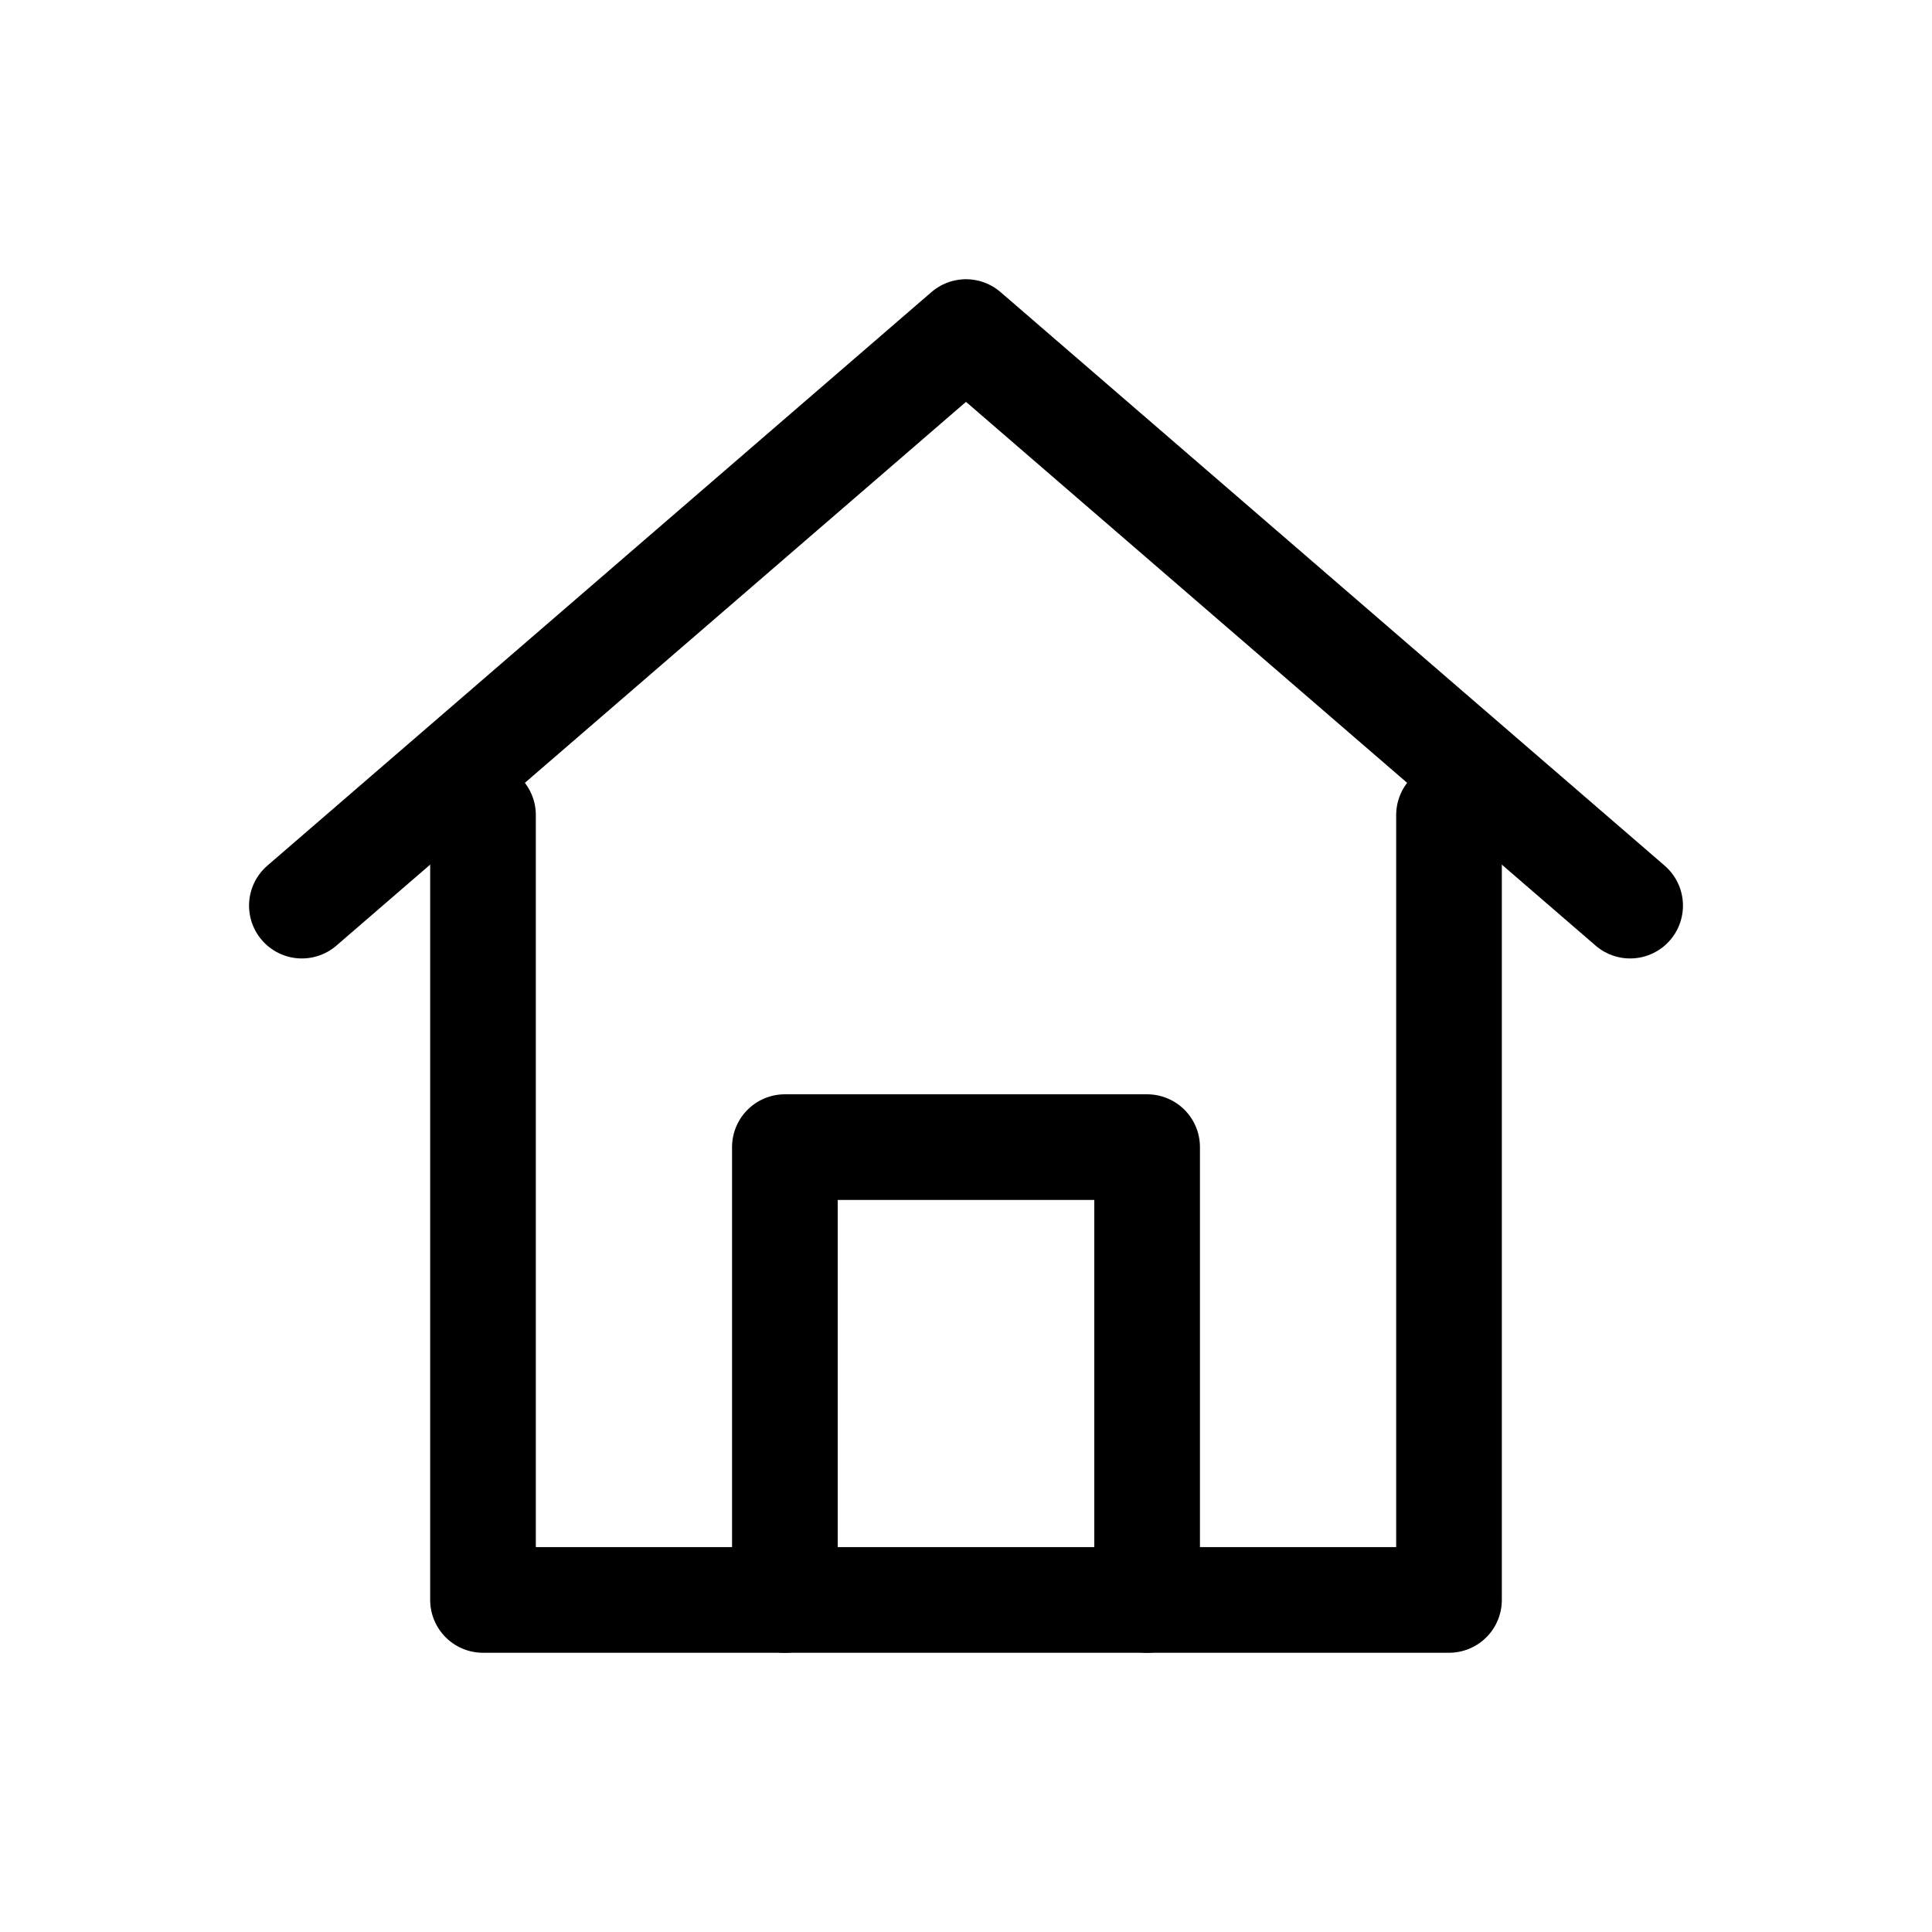
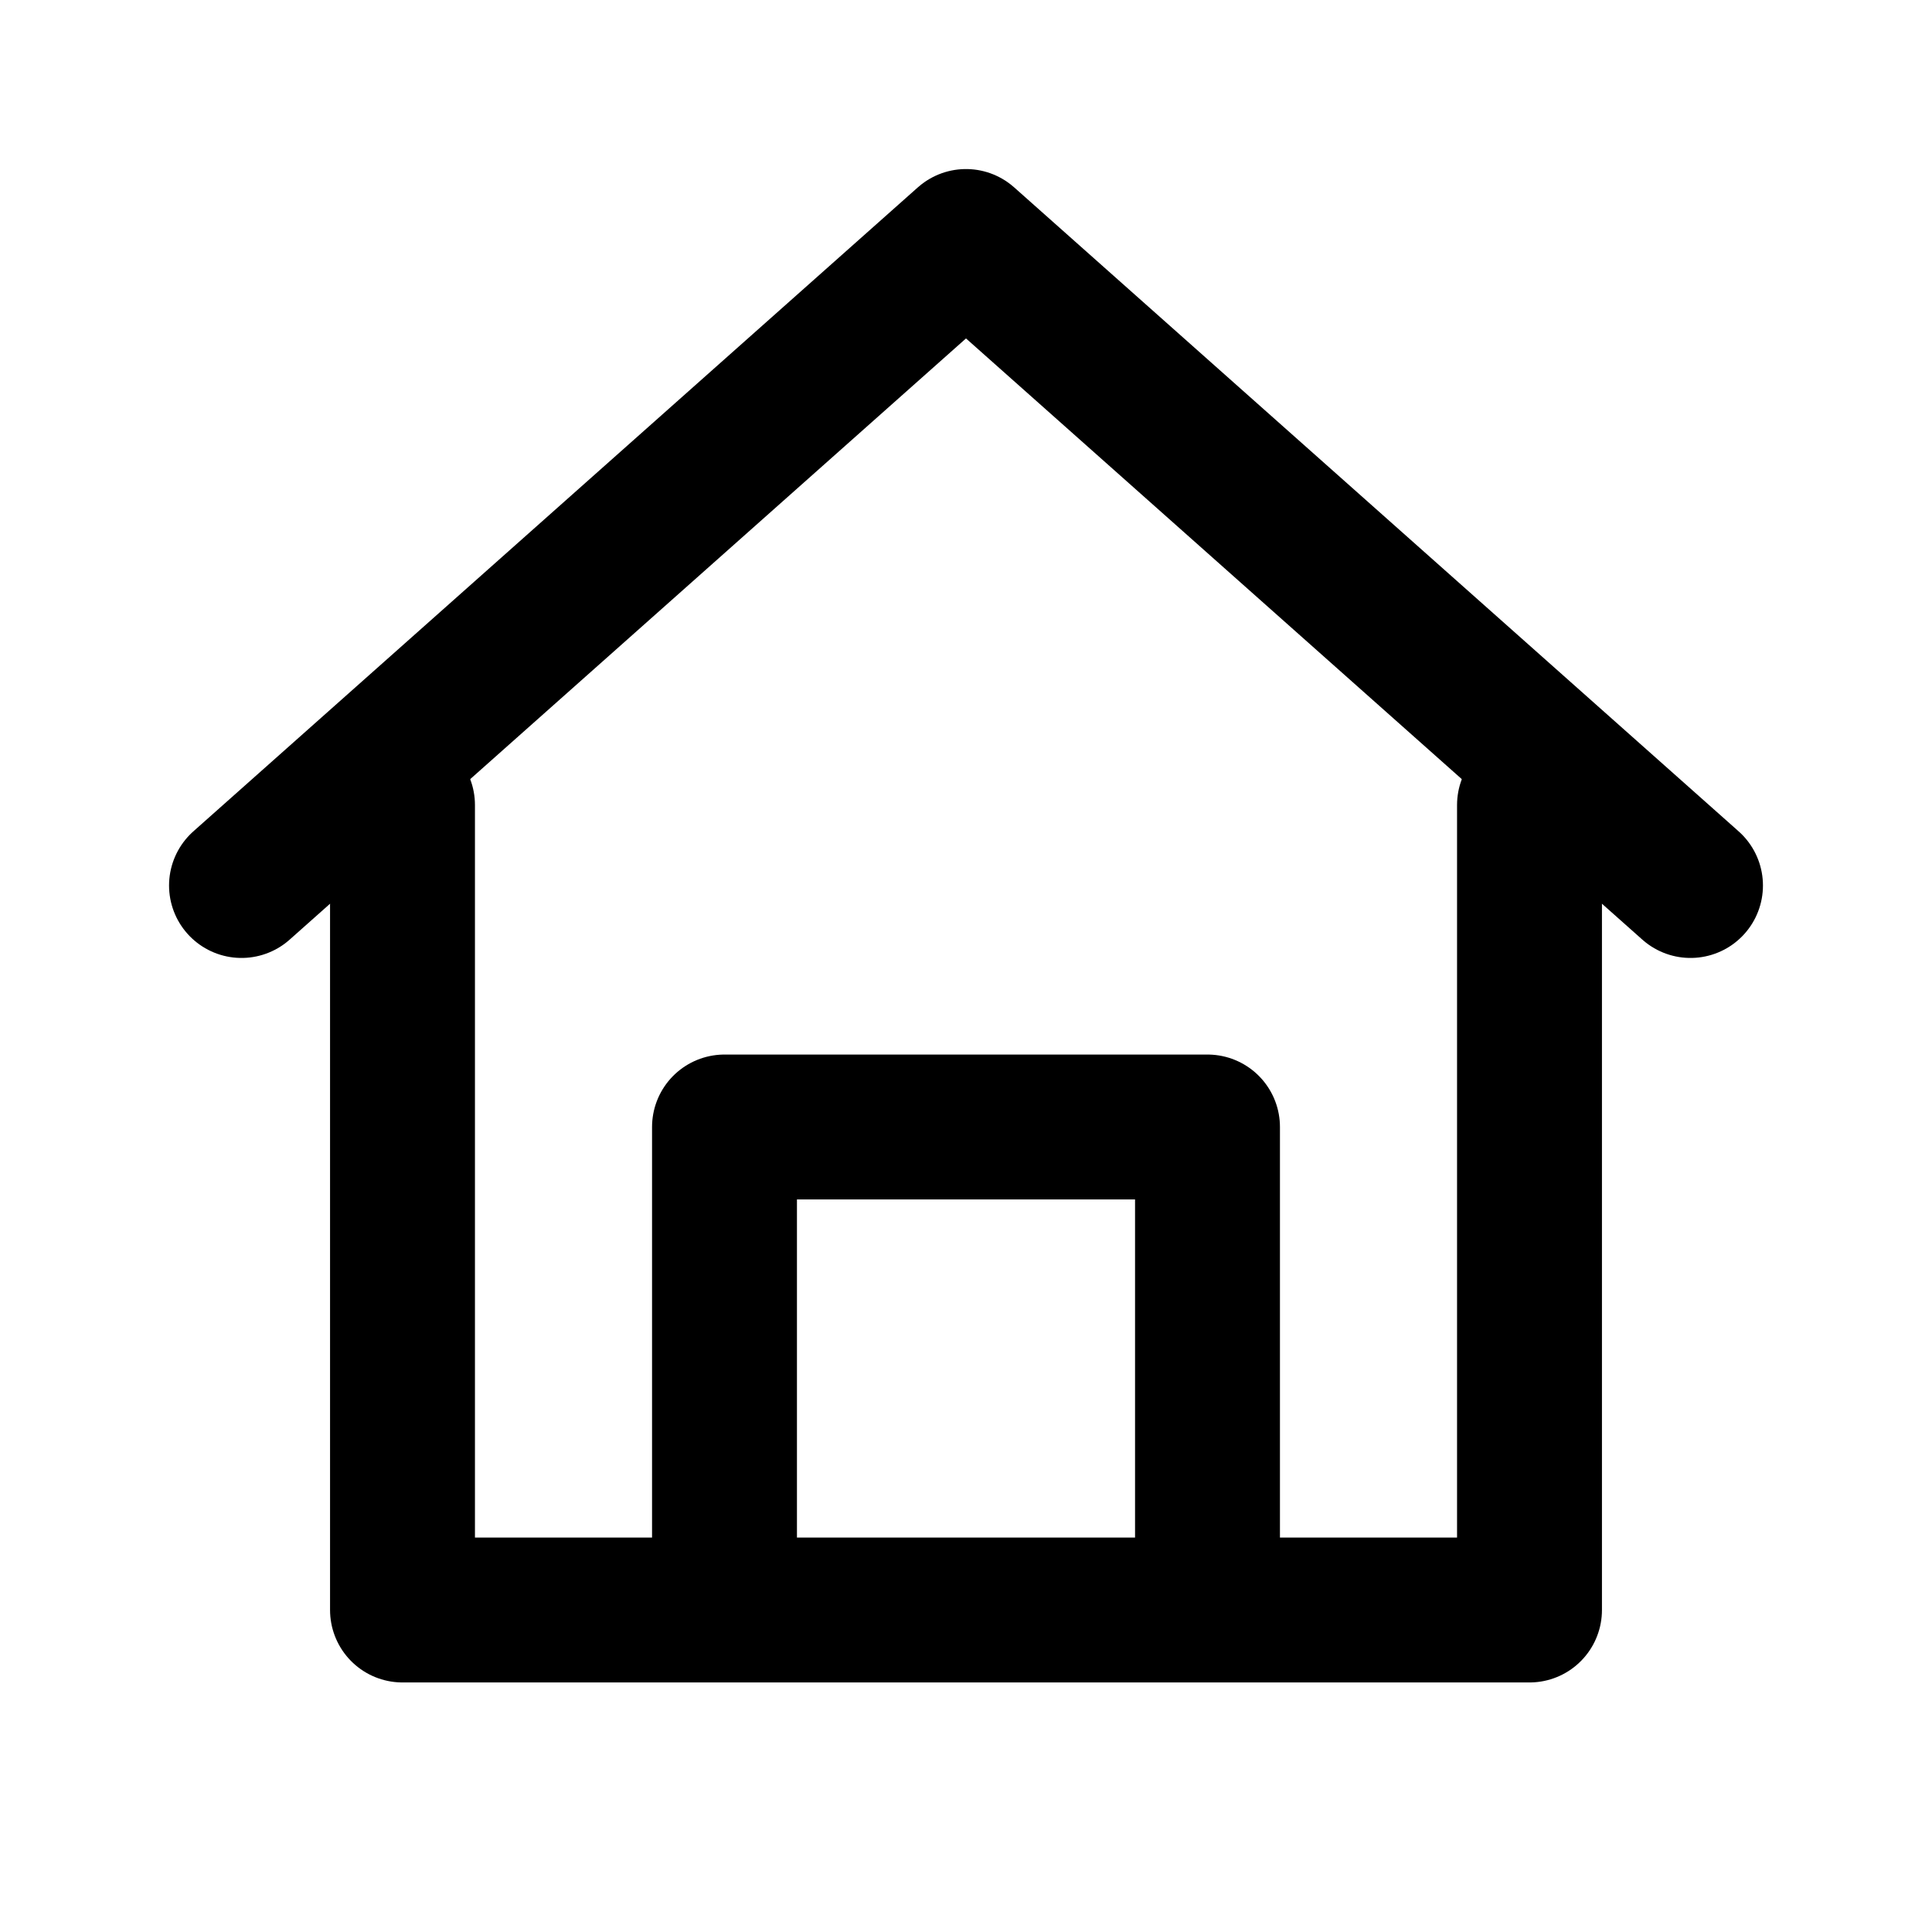
- <svg xmlns="http://www.w3.org/2000/svg" viewBox="0 0 64 64" fill="none">
-   <g stroke="currentColor" stroke-width="3.5" stroke-linecap="round" stroke-linejoin="round">
-     <path d="M10 30 32 11l22 19" />
-     <path d="M16 27v26h32V27" />
-     <path d="M26 53V38h12v15" />
-   </g>
+ <svg xmlns="http://www.w3.org/2000/svg" viewBox="0 0 24 24" fill="none" stroke="currentColor" stroke-width="1.8" stroke-linecap="round" stroke-linejoin="round" aria-hidden="true">
+   <path d="m3 11 9-8 9 8" />
+   <path d="M5 10v10h14V10M9 20v-6h6v6" />
</svg>
